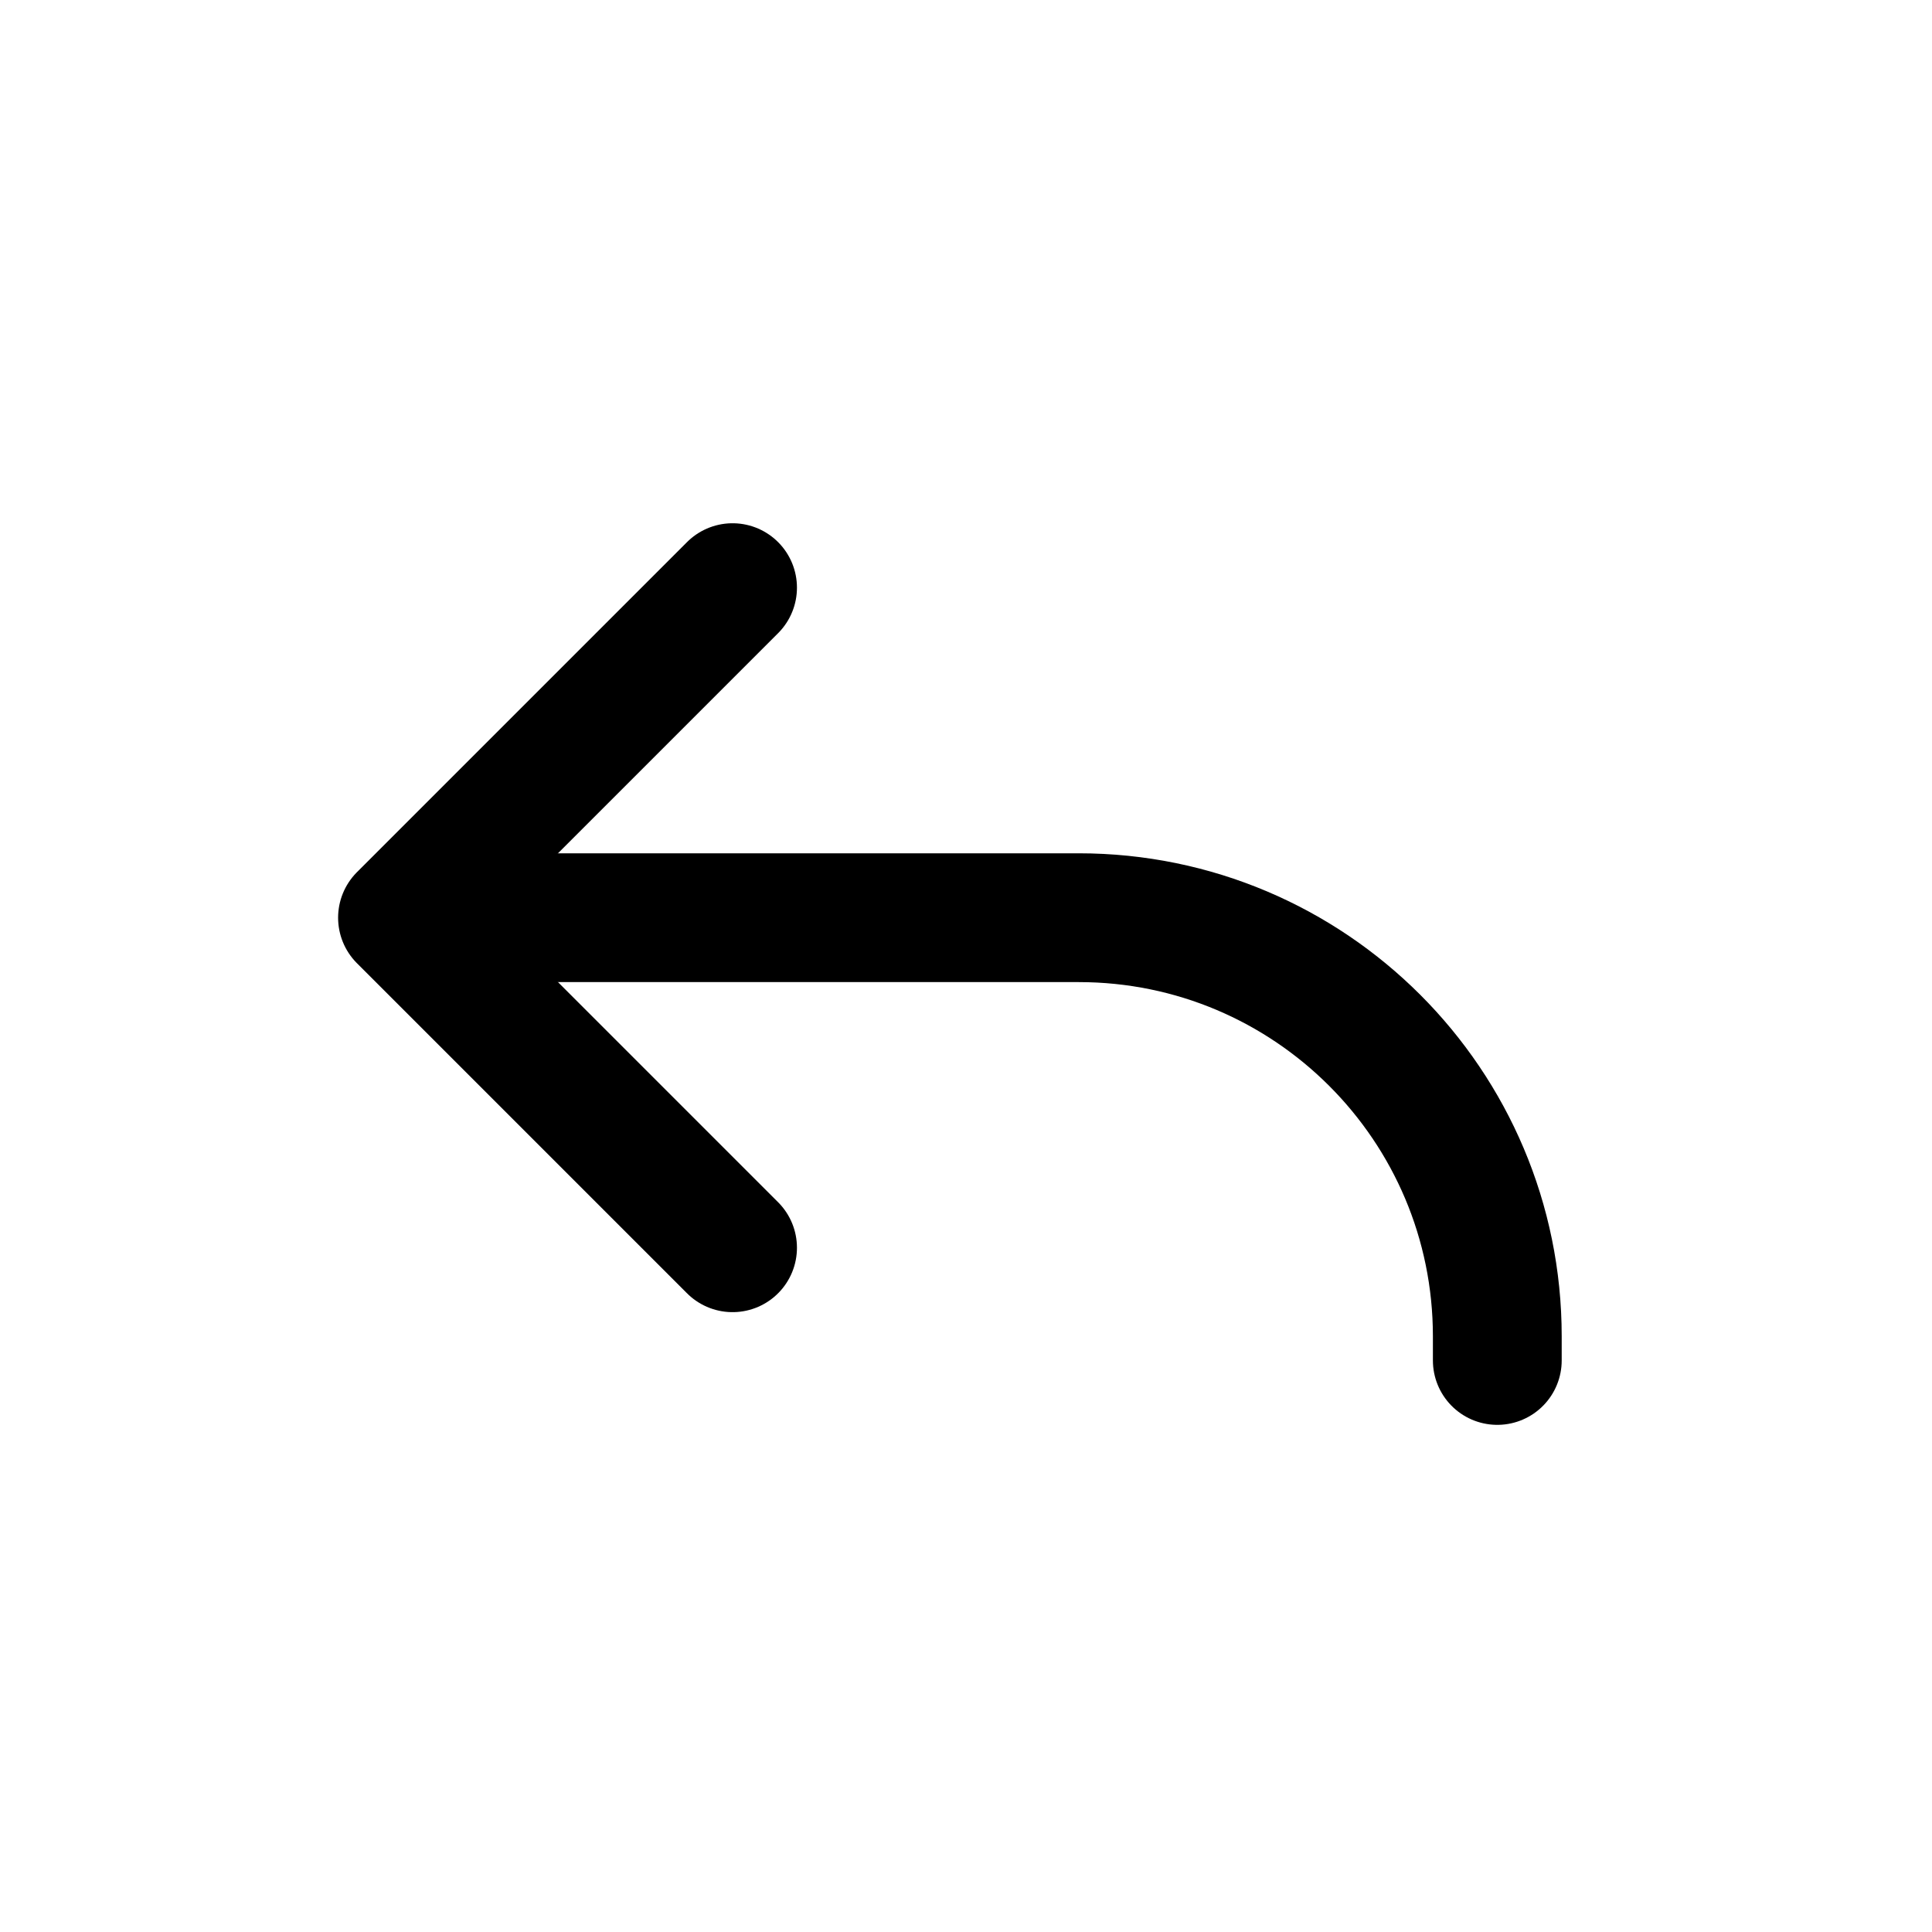
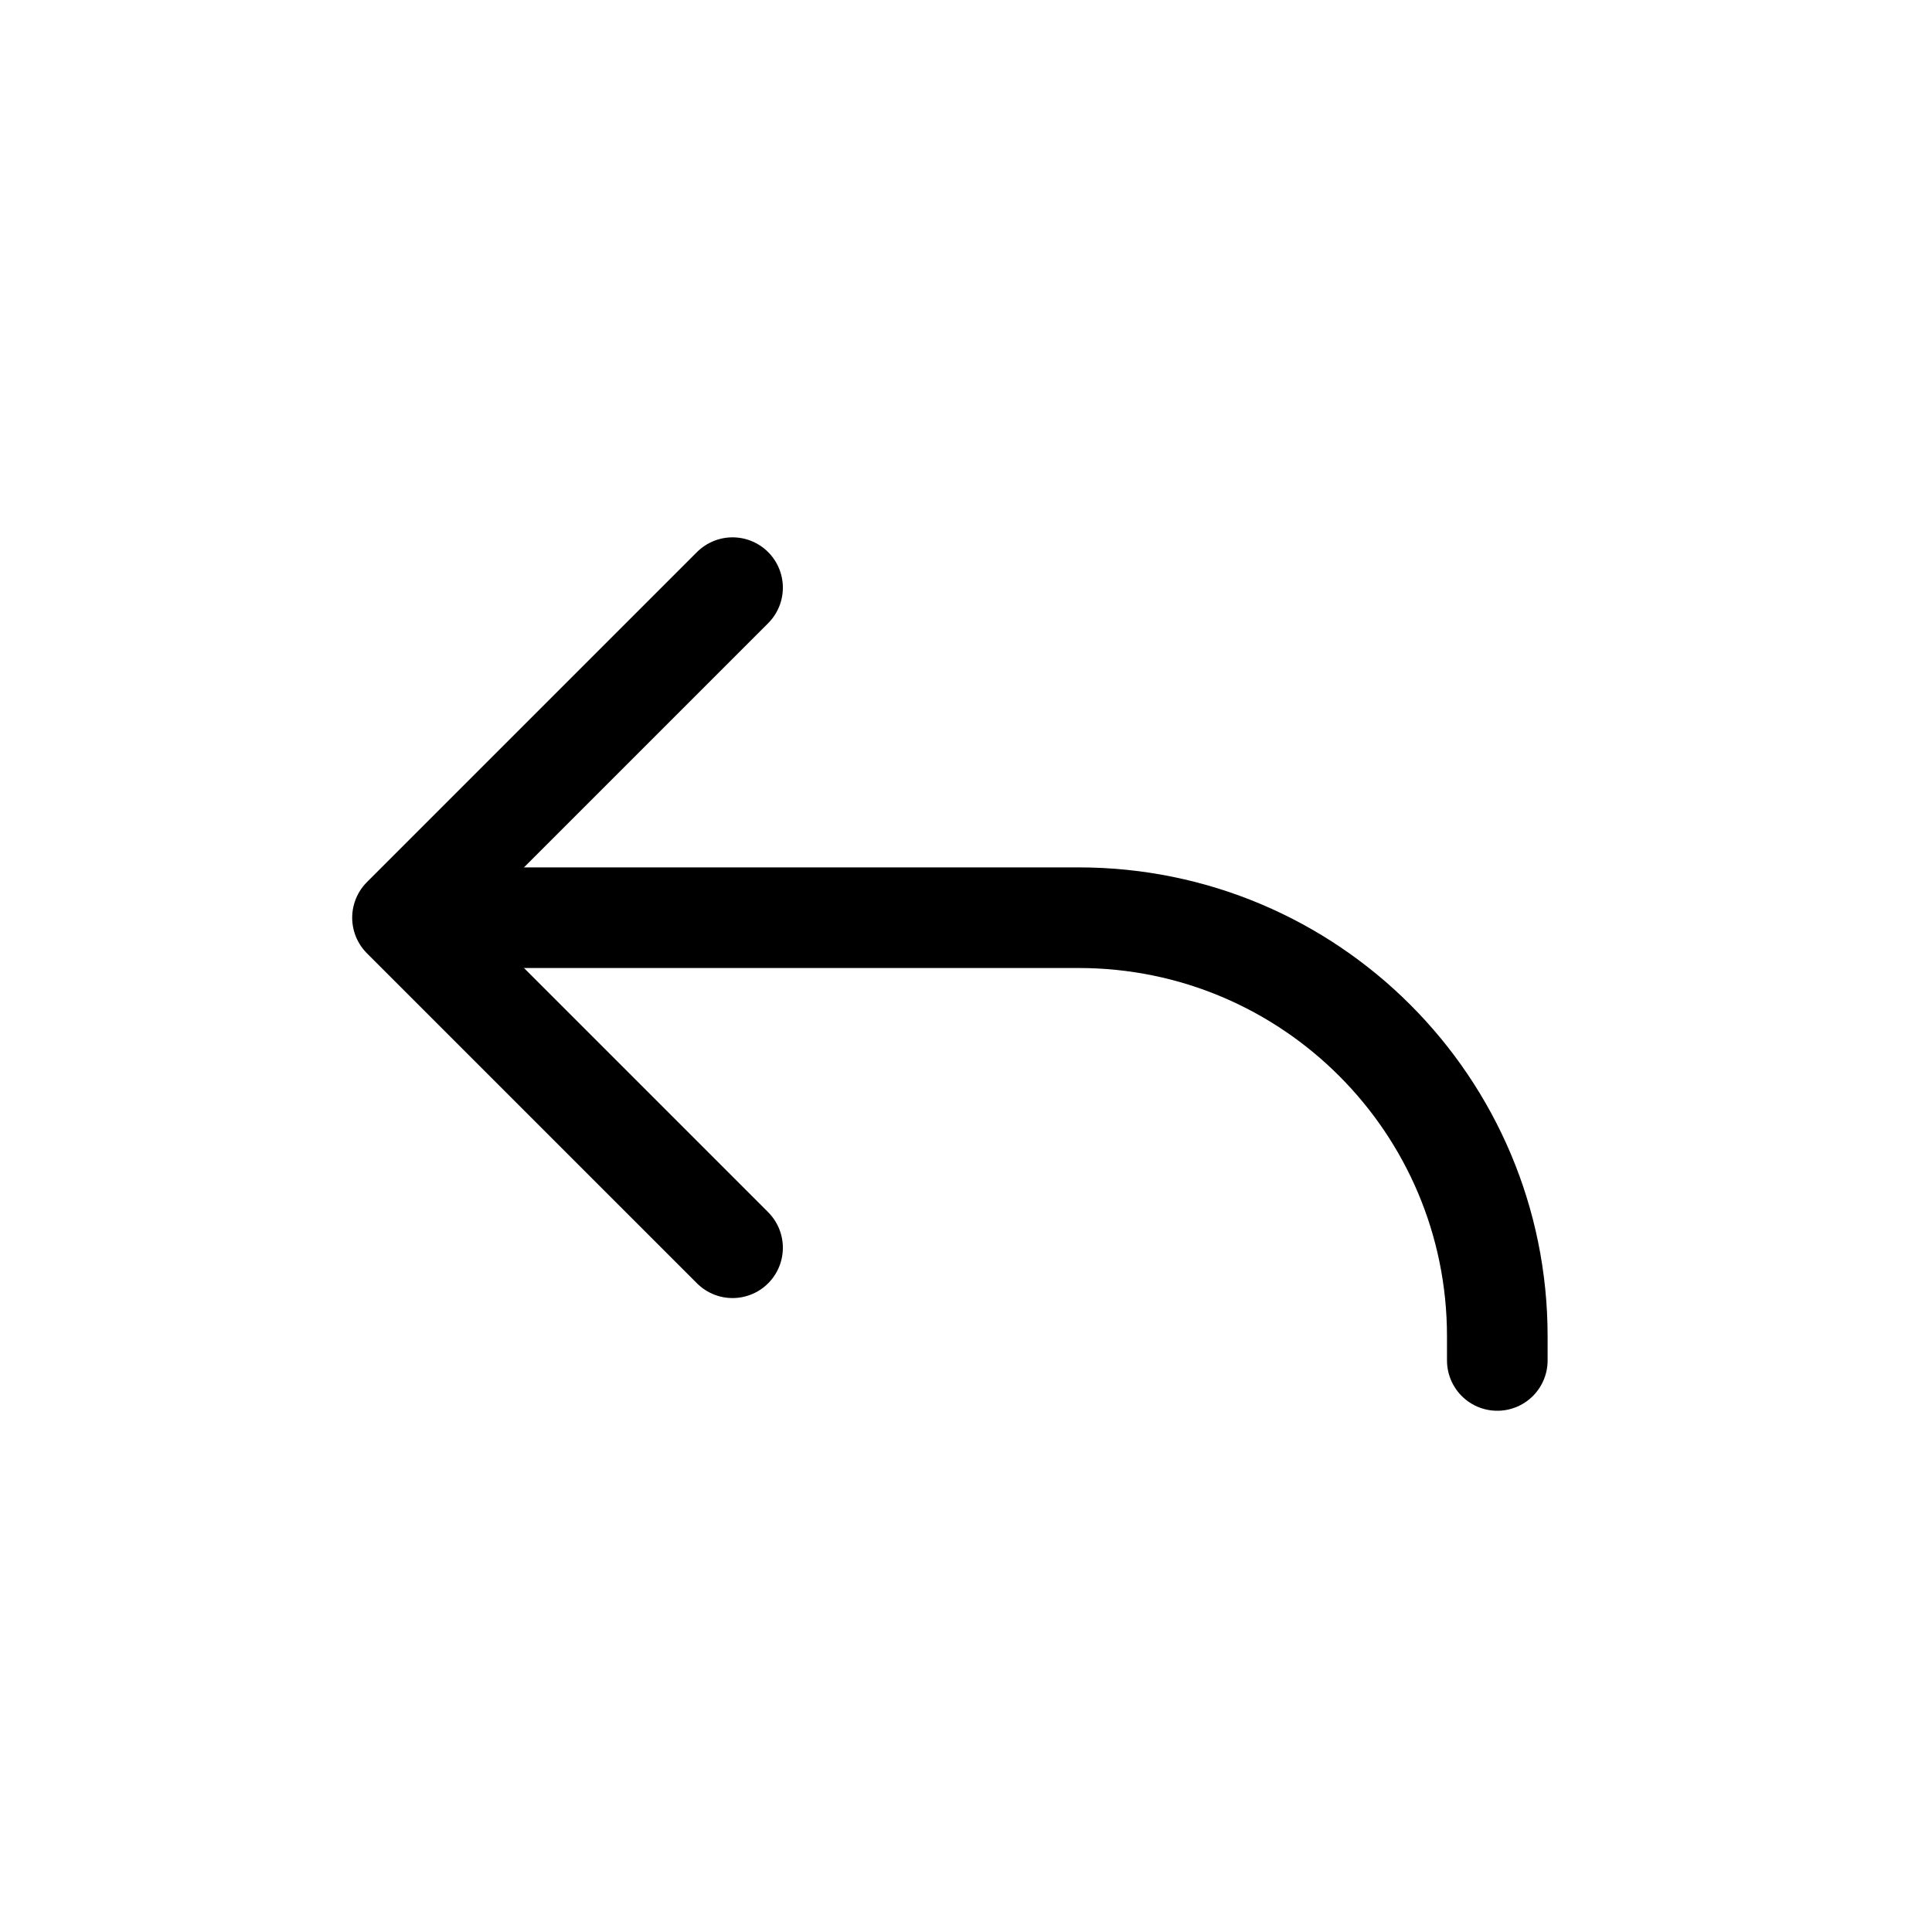
<svg xmlns="http://www.w3.org/2000/svg" width="24" height="24" viewBox="0 0 24 24" fill="none" stroke="currentColor">
-   <g stroke="currentColor" stroke-width="1.6" stroke-linecap="round" stroke-linejoin="round">
+   <g stroke="currentColor" stroke-width="1.25" stroke-linecap="round" stroke-linejoin="round">
    <path d="M9.1 7.3L5 11.4l4.1 4.1" />
    <path d="M5.3 11.4h8.1a5.2 5.2 0 0 1 5.2 5.2v.3" />
  </g>
</svg>
